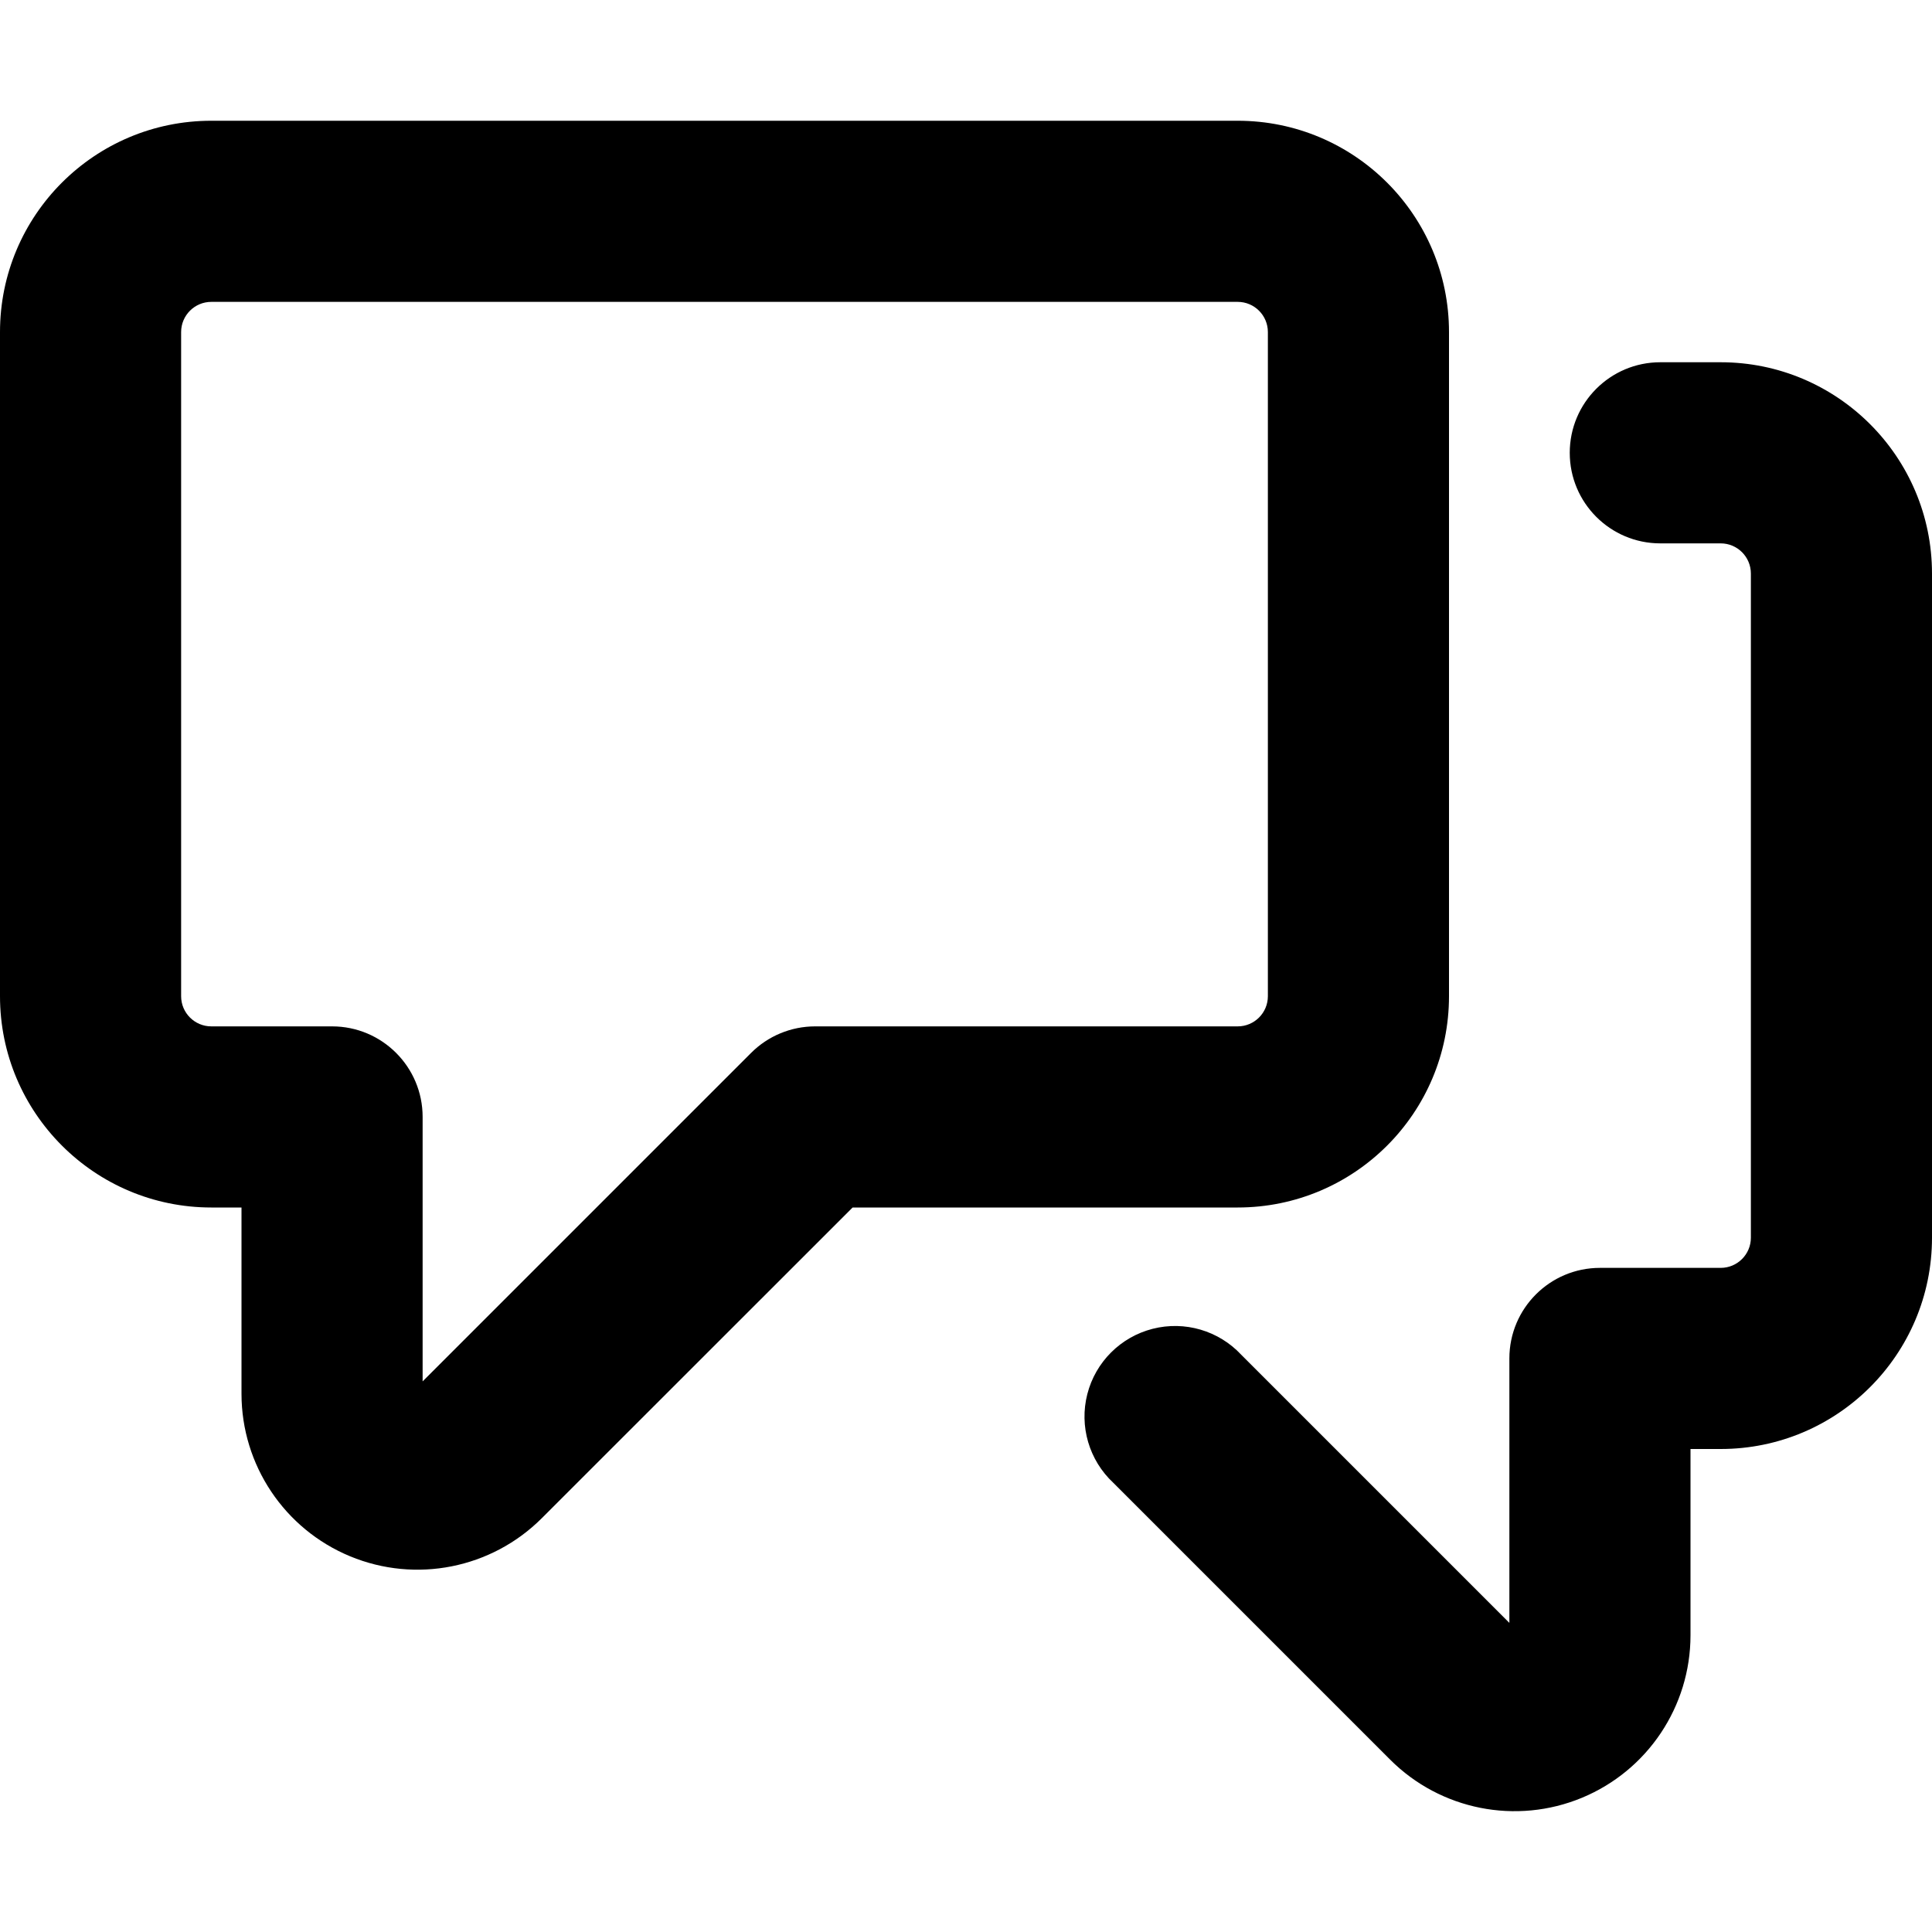
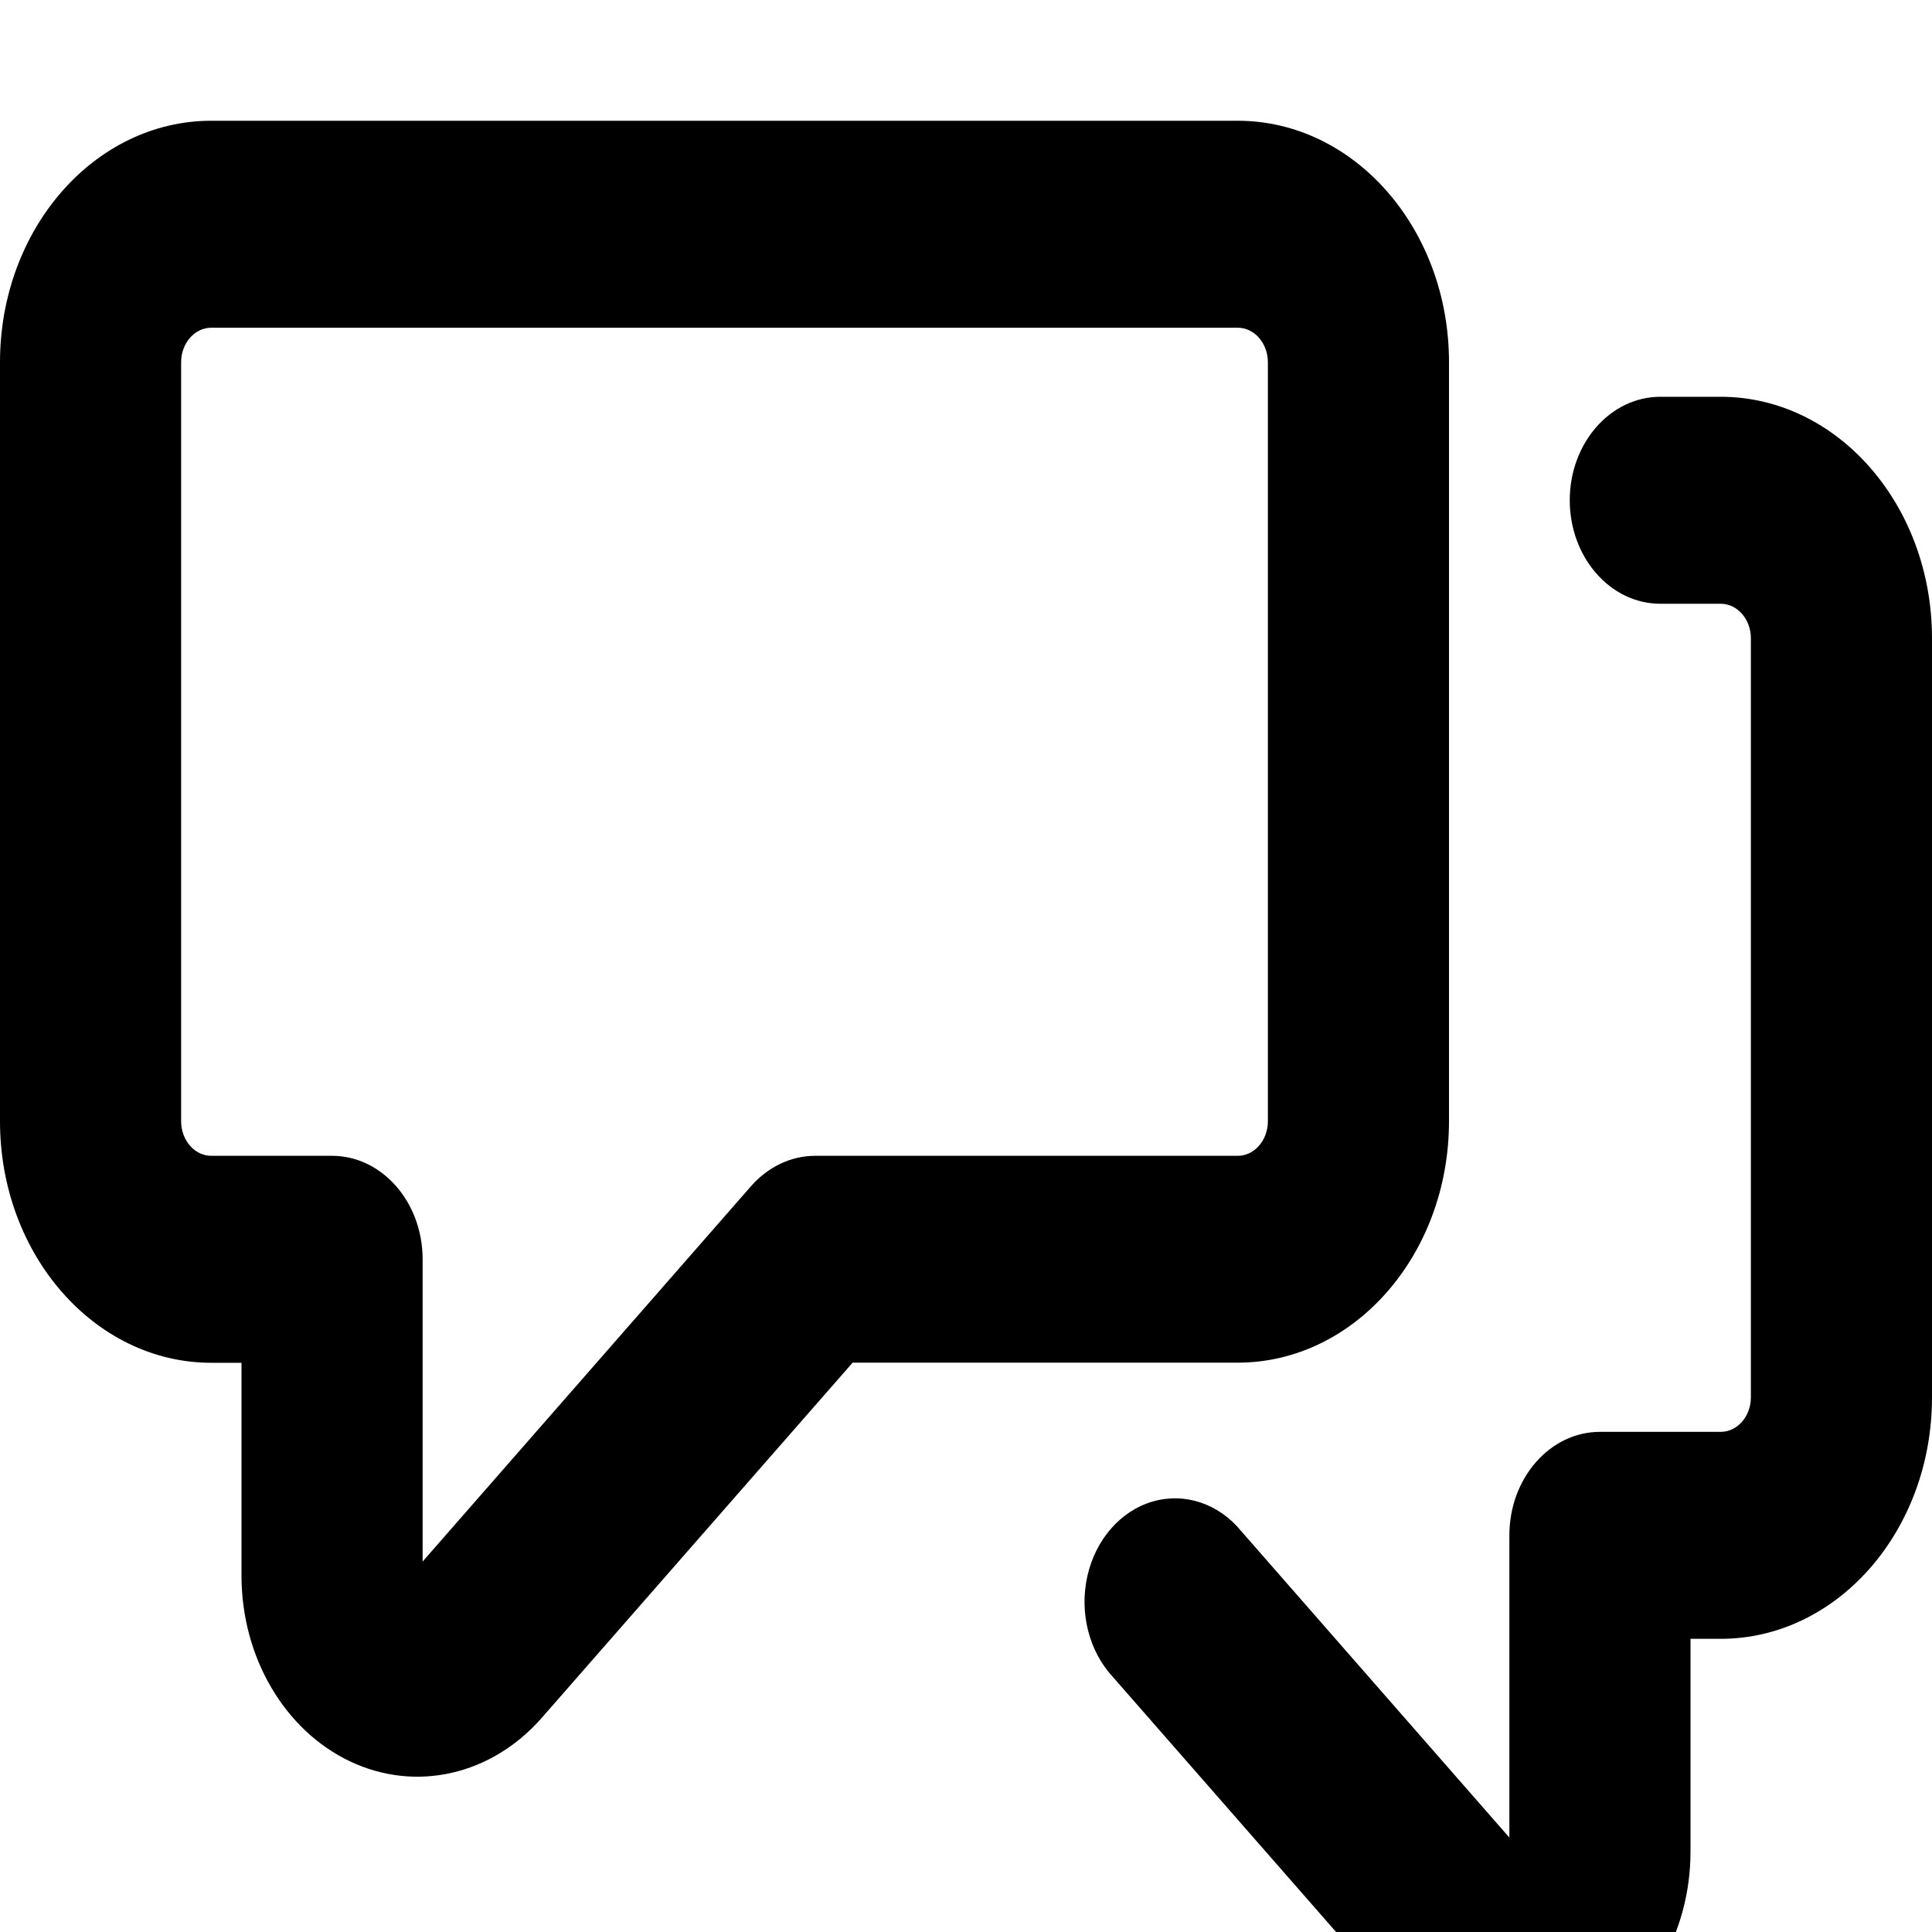
- <svg class="D-Discuss-svg" width="16" height="16" fill="currentColor" viewBox="0 0 16 16">
-   <path d="M1.5 2.75a.25.25 0 01.25-.25h8.5a.25.25 0 01.25.25v5.5a.25.25 0 01-.25.25h-3.5a.75.75 0 00-.53.22L3.5 11.44V9.25a.75.75 0 00-.75-.75h-1a.25.25 0 01-.25-.25v-5.5zM1.75 1A1.75 1.75 0 000 2.75v5.5C0 9.216.784 10 1.75 10H2v1.543a1.457 1.457 0 002.487 1.03L7.061 10h3.189A1.75 1.75 0 0012 8.25v-5.5A1.75 1.75 0 0010.25 1h-8.5zM14.5 4.75a.25.25 0 00-.25-.25h-.5a.75.75 0 110-1.5h.5c.966 0 1.75.784 1.75 1.75v5.5A1.75 1.75 0 0114.25 12H14v1.543a1.457 1.457 0 01-2.487 1.03L9.22 12.28a.75.75 0 111.06-1.06l2.22 2.22v-2.19a.75.75 0 01.75-.75h1a.25.25 0 00.25-.25v-5.5z">
-   </path>
+ <svg class="D-comment-svg D-svg" viewBox="0 0 16 16" width="16" height="16" fill="currentColor">
+   <path d="M1.5,3c0-.158.112-.286.25-.286h8.5c.138,0,.25.128.25.286v6.286c0,.158-.112.286-.25.286h-3.5c-.199 0-.389.091-.53.251L3.5,12.932v-2.503c0-.473-.336-.857-.75-.857h-1c-.138,0-.25-.128-.25-.286v-6.286ZM1.75,1C0.784,1,0,1.895,0,3v6.286c0,1.104.784,2,1.75,2h.25v1.763c0.0.673.355,1.28.899,1.538s1.171.115,1.588-.361l2.574-2.941h3.189c.966,0,1.75-.895,1.75-2v-6.286C12,1.895,11.216,1,10.25,1h-8.5ZM14.5,5.286c0-.158-.112-.286-.25-.286h-.5c-.414,0-.75-.384-.75-.857s.336-.857.75-.857h.5c.966,0,1.75.896,1.75,2v6.286c0,1.105-.784,2-1.75,2h-.25v1.763c-0.0.673-.355,1.28-.899,1.538s-1.171.115-1.588-.361L9.22,13.892c-.201-.214-.283-.536-.215-.839s.275-.541.541-.618.547.017.734.246c0,0,2.22,2.537,2.22,2.537s0-2.503,0-2.503c0-.473.336-.857.75-.857h1c.138,0,.25-.128.25-.286v-6.286Z" />
</svg>
